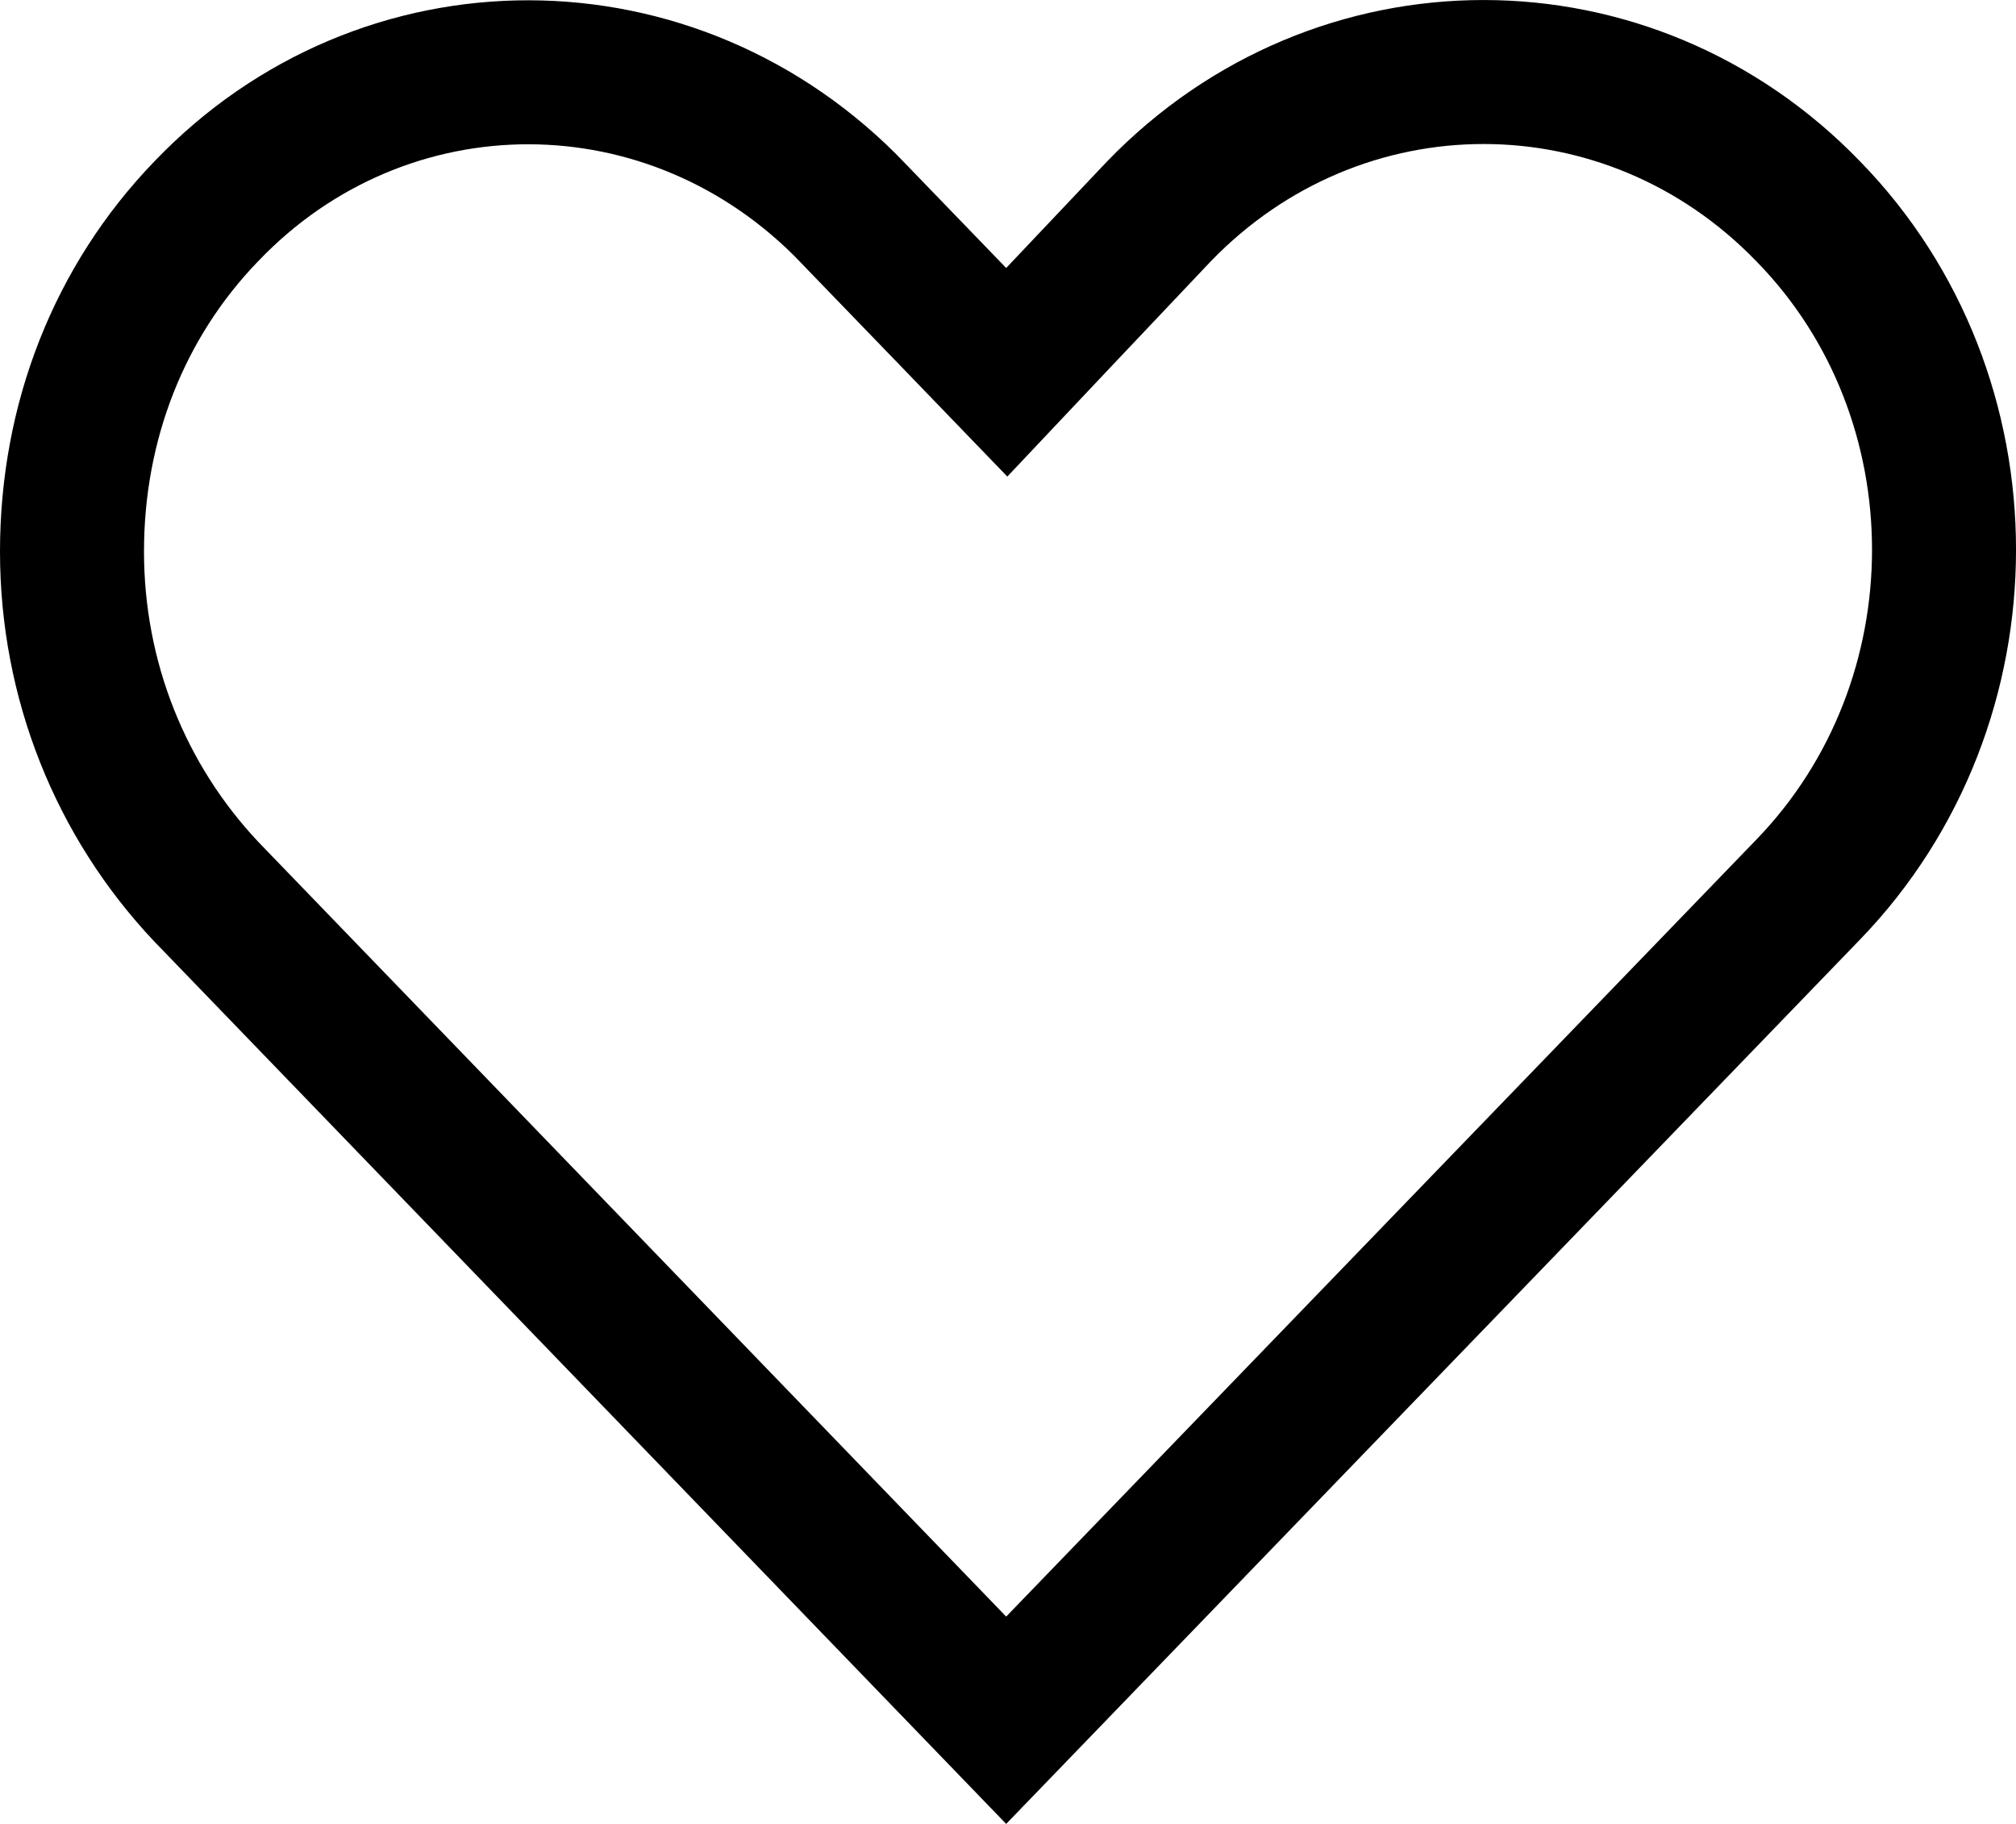
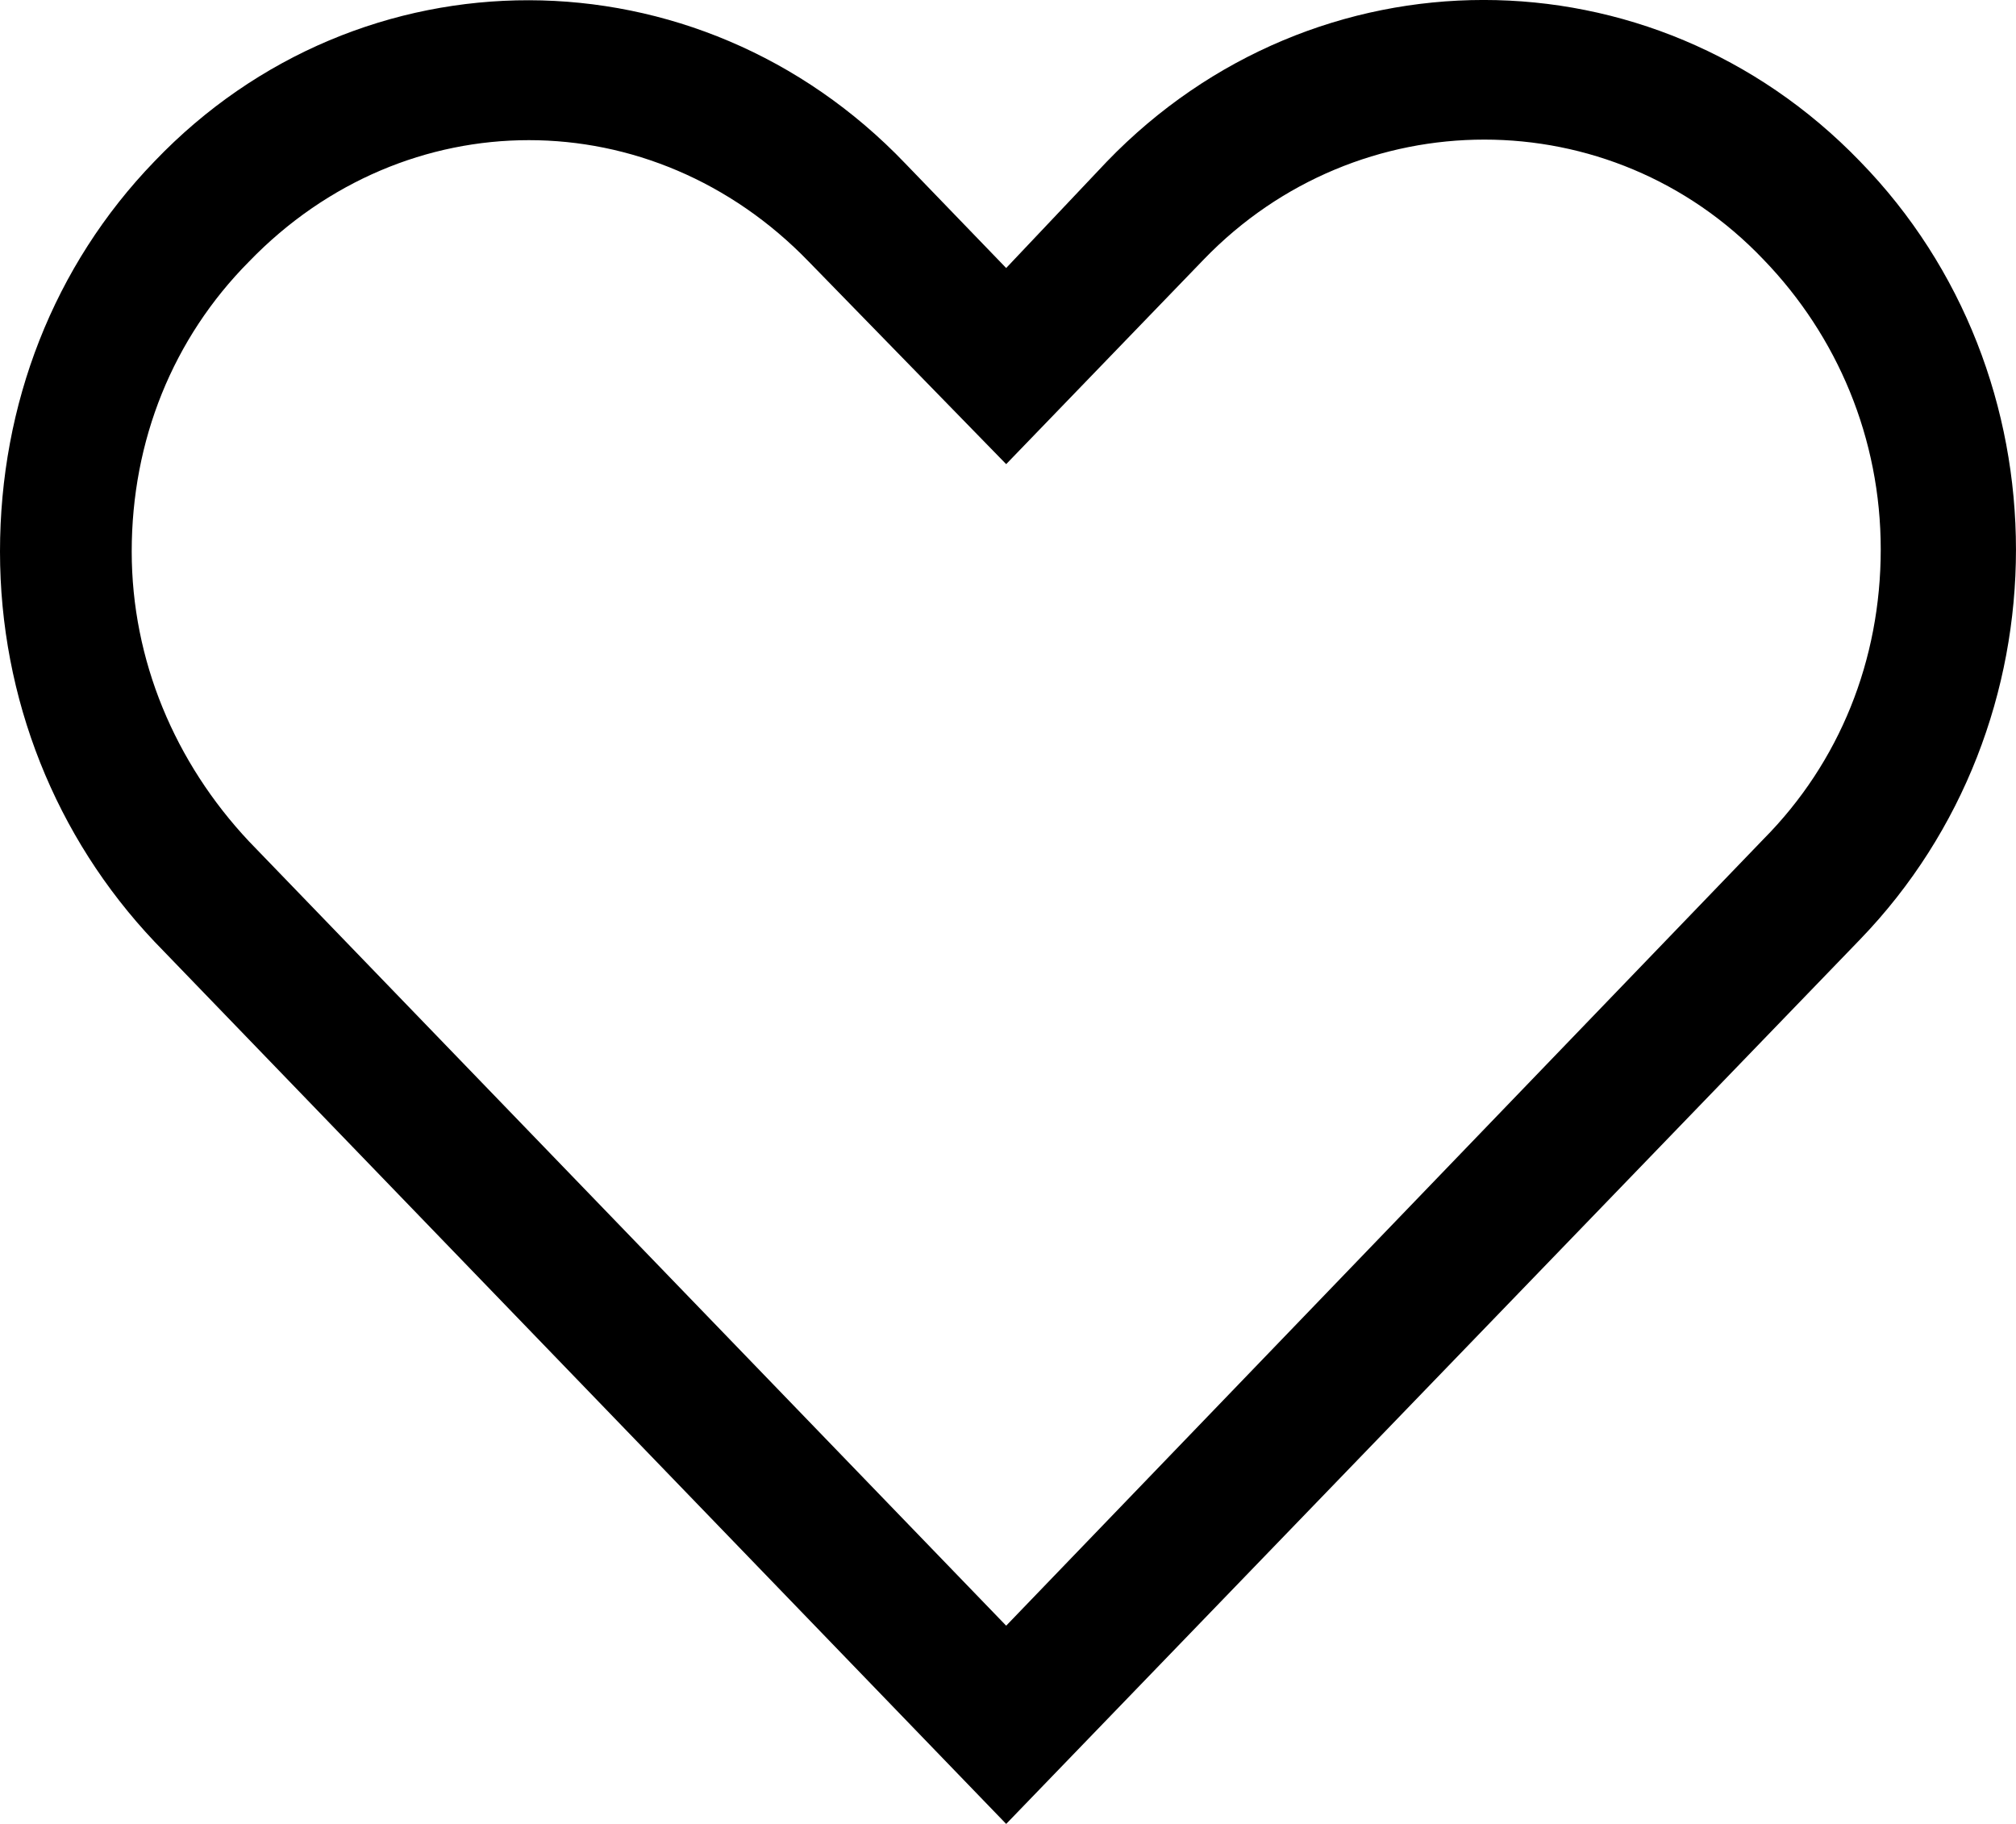
<svg xmlns="http://www.w3.org/2000/svg" width="21" height="19" viewBox="0 0 21 19" fill="none">
-   <path d="M18.837 2.203L18.839 2.205C20.719 4.133 20.723 7.312 18.837 9.265L10.481 17.92L2.15 9.29C1.255 8.342 0.75 7.085 0.75 5.745C0.75 4.397 1.239 3.144 2.147 2.203L2.147 2.203L2.15 2.2C3.996 0.269 7.017 0.265 8.889 2.222L8.889 2.222L8.891 2.225L9.942 3.313L10.487 3.878L11.026 3.307L12.074 2.2C13.944 0.266 16.968 0.267 18.837 2.203Z" stroke="black" stroke-width="1.5" />
+   <path d="M19.376 9.786C21.541 7.543 21.541 3.902 19.376 1.682C17.212 -0.561 13.696 -0.561 11.531 1.682L10.481 2.792L9.431 1.704C7.266 -0.561 3.751 -0.561 1.608 1.682C0.557 2.77 0 4.213 0 5.745C0 7.277 0.579 8.72 1.608 9.808L10.481 19L19.376 9.786ZM1.372 5.745C1.372 4.59 1.8 3.525 2.594 2.725C3.408 1.882 4.458 1.46 5.509 1.46C6.559 1.46 7.609 1.882 8.424 2.725L10.481 4.835L12.539 2.703C14.146 1.038 16.783 1.038 18.369 2.703C19.141 3.502 19.591 4.568 19.591 5.723C19.591 6.877 19.162 7.943 18.369 8.742L10.481 16.935L2.594 8.765C1.822 7.943 1.372 6.877 1.372 5.745Z" fill="black" />
</svg>
